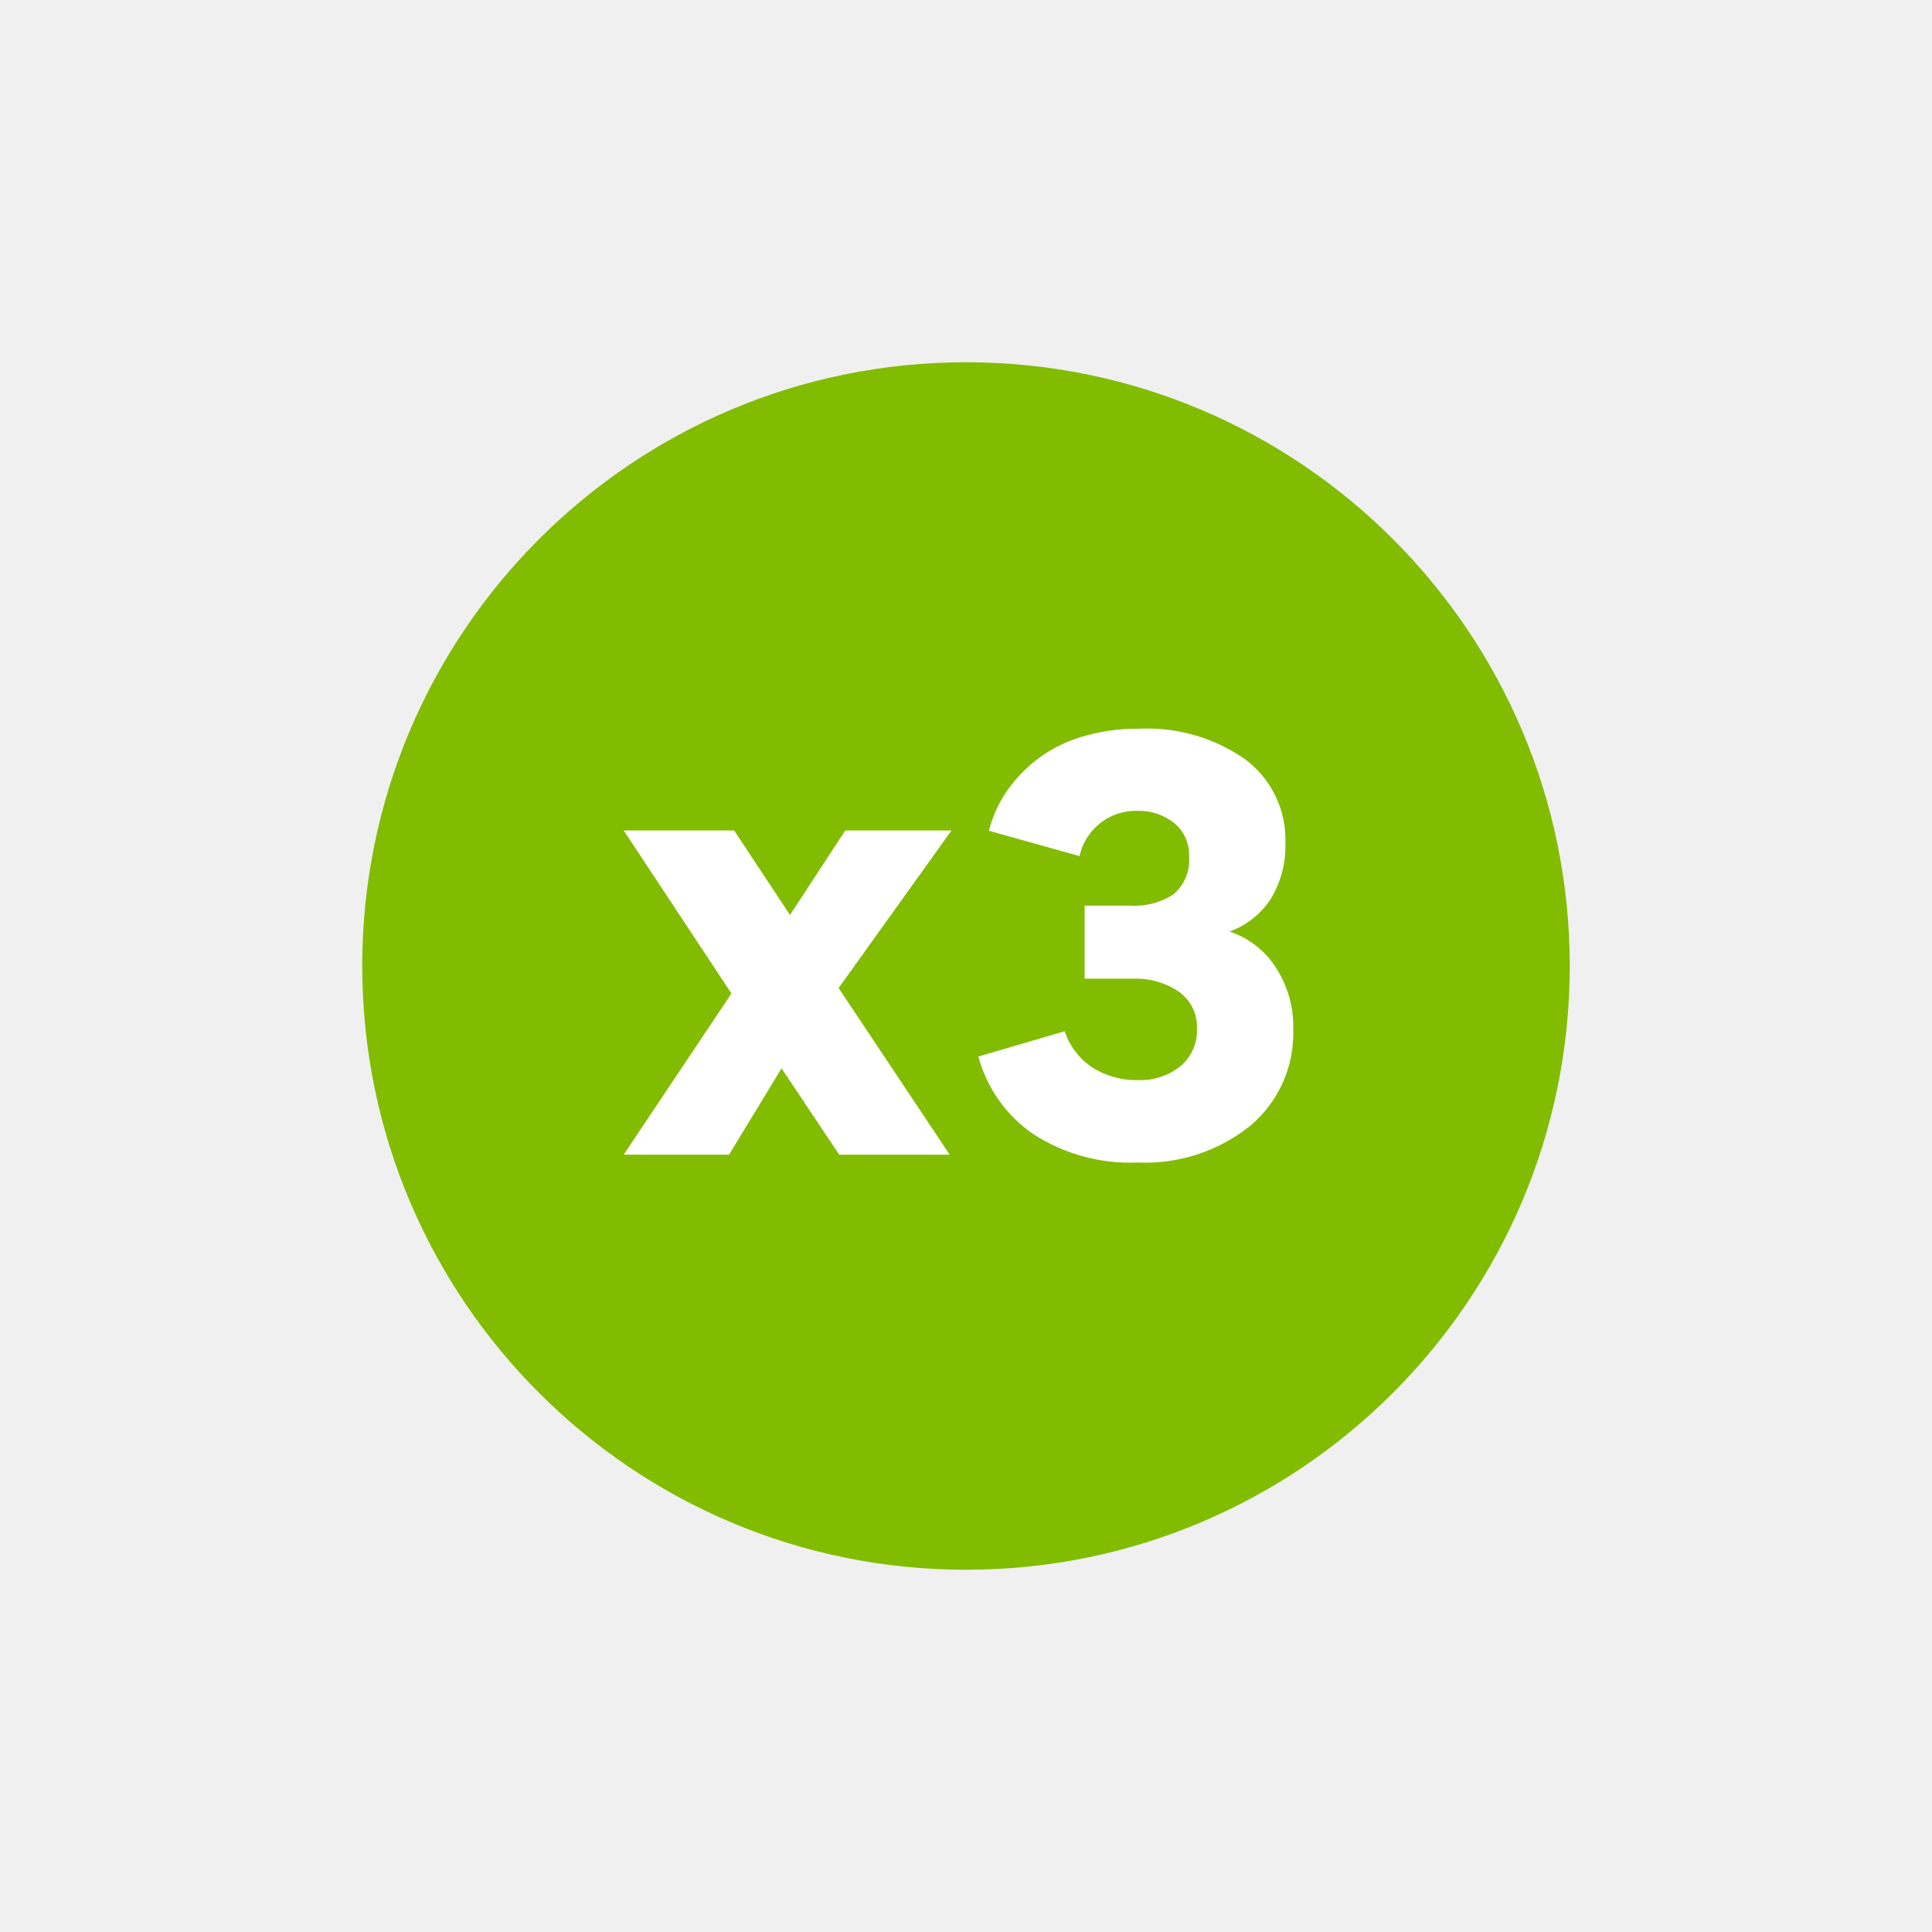
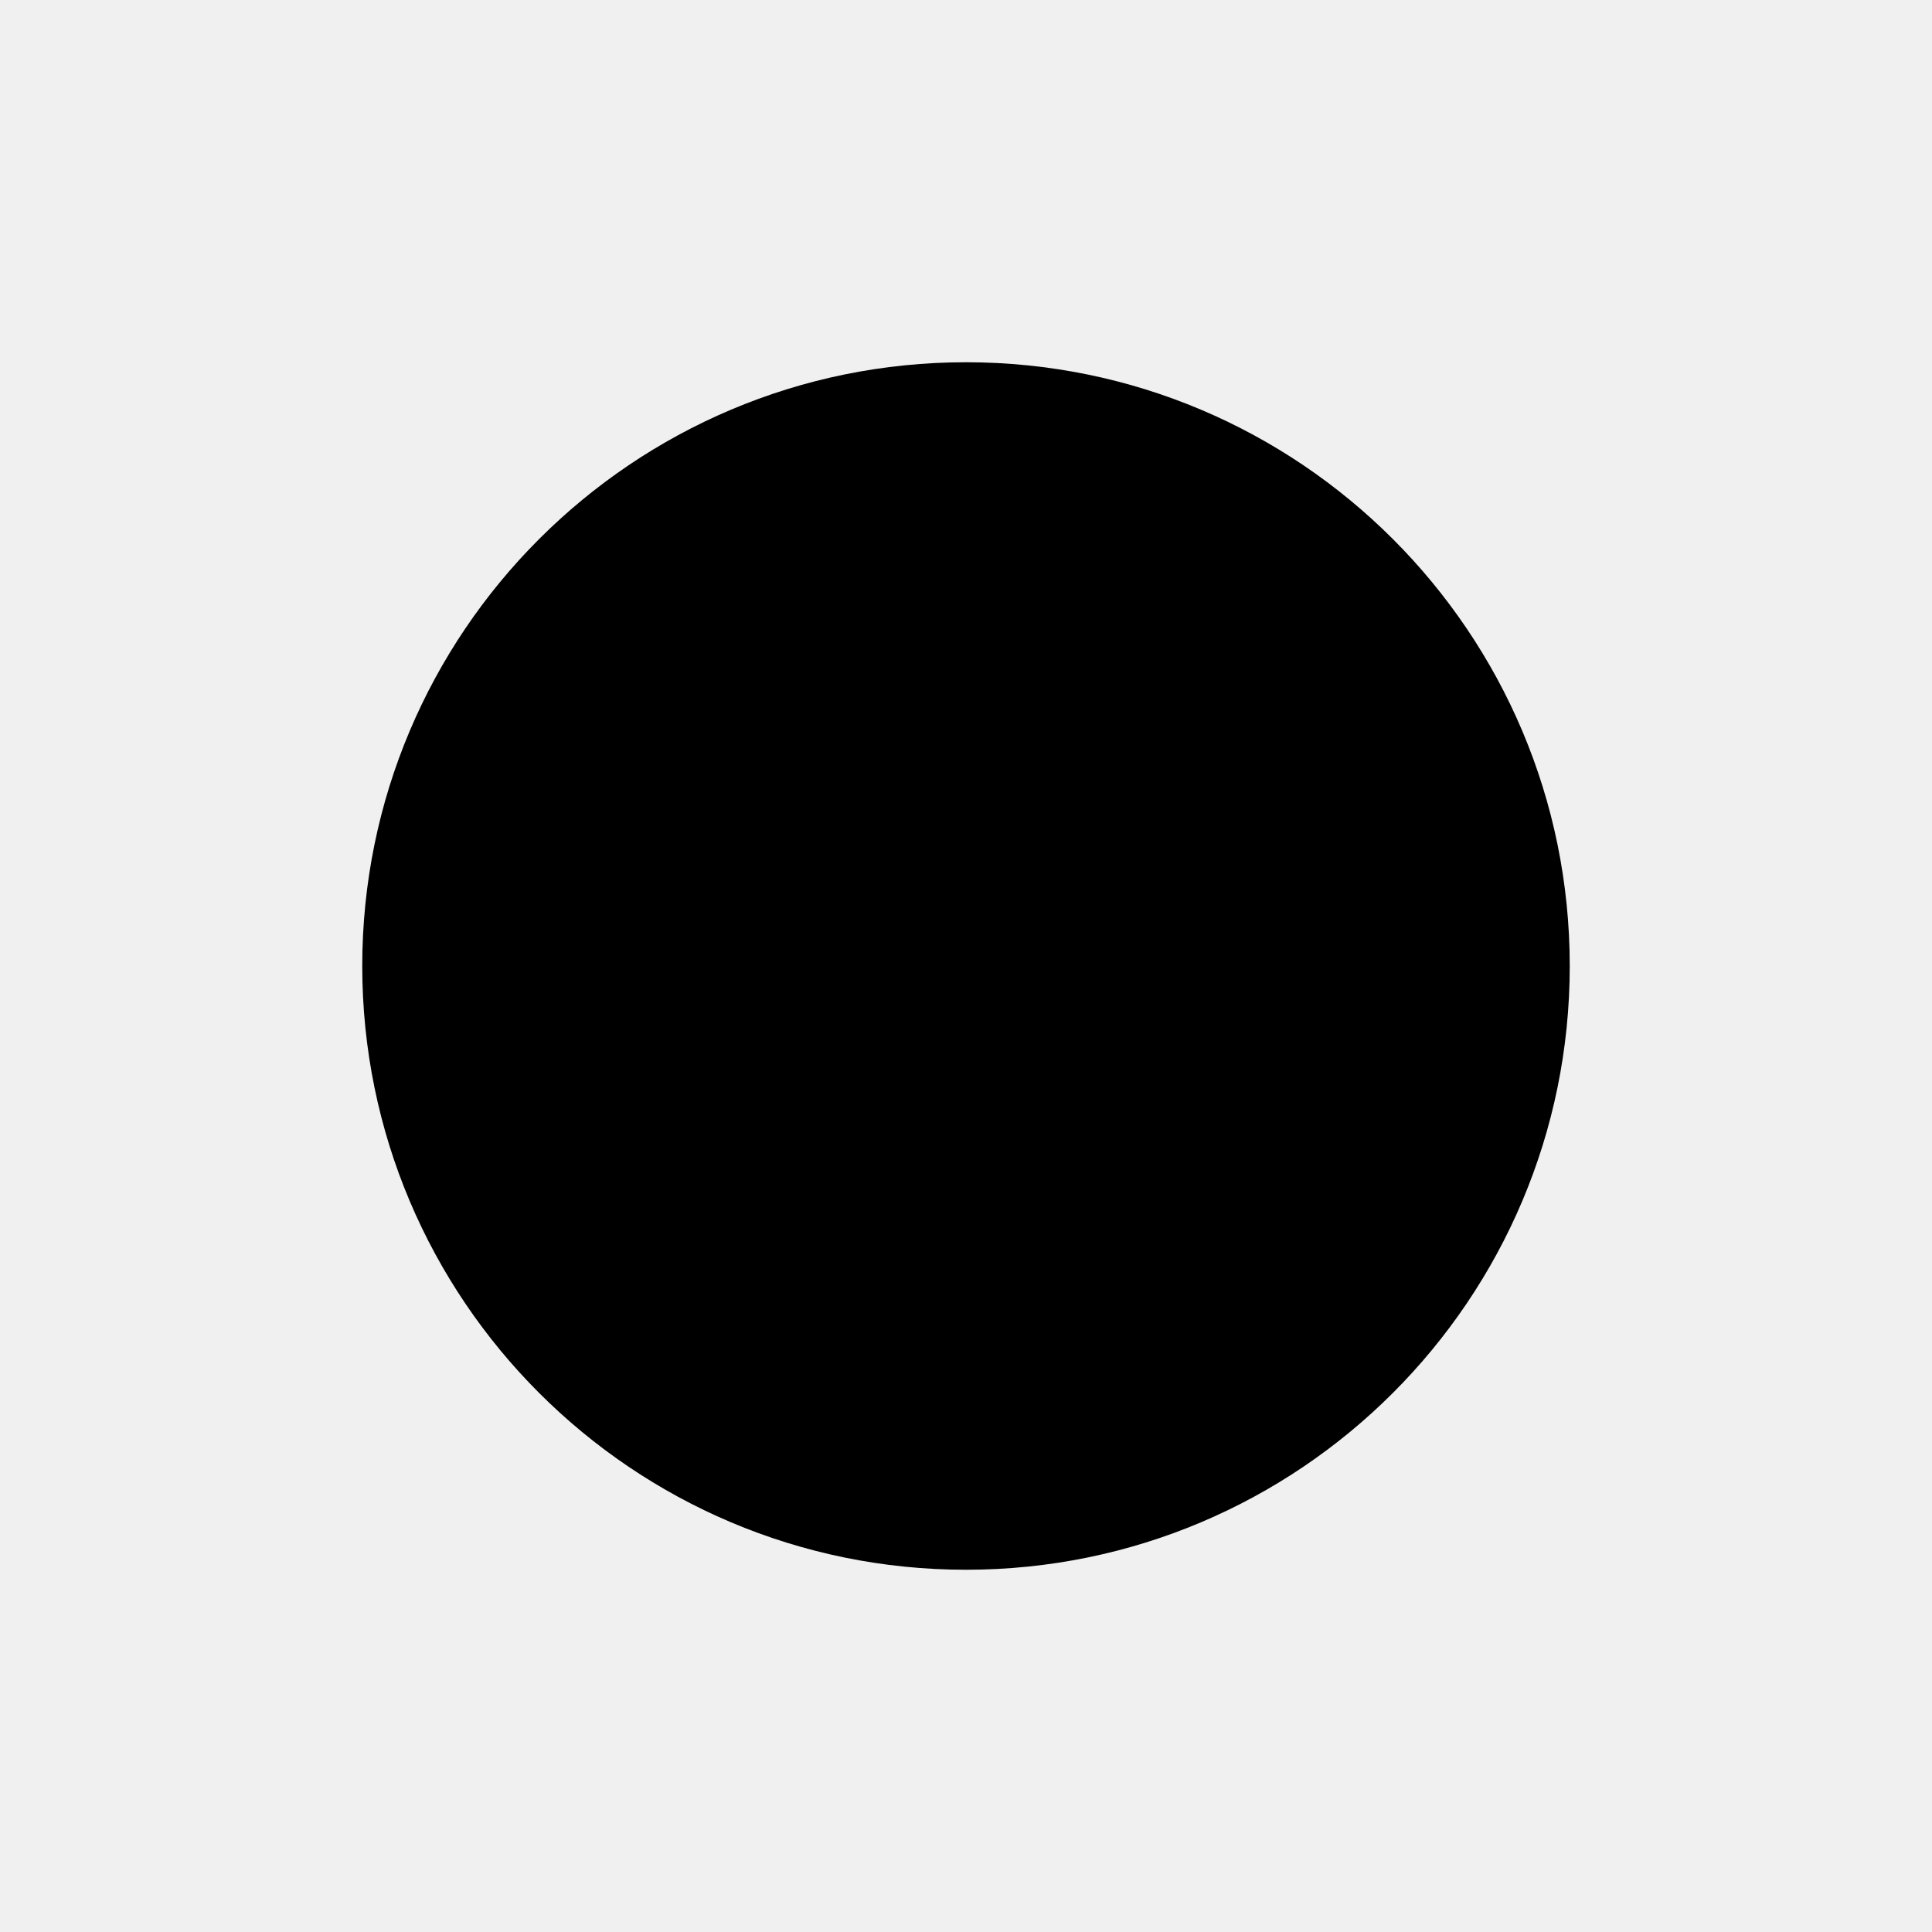
<svg xmlns="http://www.w3.org/2000/svg" viewBox="0 0 64 64">
-   <defs>
-     <style>.cls-3{fill:#fff}</style>
-   </defs>
-   <g id="Icon">
-     <circle cx="32" cy="32" r="20" fill="#81bc00" />
-     <path class="cls-3" d="M31.52 27.51l-3.74 5.22 3.68 5.52H27.8l-1.91-2.86-1.74 2.86h-3.49l3.57-5.34-3.57-5.4h3.66l1.85 2.8 1.83-2.8zM37.69 38.51a5.91 5.91 0 01-3.46-.94A4.55 4.55 0 0132.41 35l2.86-.84a2.28 2.28 0 00.9 1.19 2.72 2.72 0 001.56.43 2.1 2.1 0 001.36-.45 1.53 1.53 0 00.56-1.25 1.43 1.43 0 00-.6-1.23 2.55 2.55 0 00-1.54-.43h-1.58V30h1.51a2.35 2.35 0 001.44-.38 1.49 1.49 0 00.51-1.26 1.35 1.35 0 00-.5-1.1 1.87 1.87 0 00-1.2-.4 1.91 1.91 0 00-1.93 1.5l-3-.84a4 4 0 01.55-1.25 4.71 4.71 0 011-1.08 4.6 4.6 0 011.48-.77 6.25 6.25 0 011.93-.28 5.67 5.67 0 013.51 1 3.31 3.31 0 011.35 2.78 3.37 3.37 0 01-.48 1.85 2.75 2.75 0 01-1.37 1.09 2.88 2.88 0 011.5 1.14 3.56 3.56 0 01.61 2.12 4 4 0 01-1.42 3.17 5.56 5.56 0 01-3.73 1.22z" />
-   </g>
+   <circle cx="32" cy="32" r="20" />
+   <path d="M31.52 27.51l-3.74 5.22 3.68 5.52H27.8l-1.91-2.86-1.74 2.86h-3.49l3.57-5.34-3.57-5.4h3.66l1.85 2.8 1.83-2.8zM37.69 38.51a5.91 5.91 0 01-3.46-.94A4.55 4.55 0 0132.41 35l2.86-.84a2.28 2.28 0 00.9 1.19 2.72 2.72 0 001.56.43 2.1 2.1 0 001.36-.45 1.53 1.53 0 00.56-1.25 1.43 1.43 0 00-.6-1.23 2.55 2.55 0 00-1.54-.43h-1.58V30h1.51a2.35 2.35 0 001.44-.38 1.49 1.49 0 00.51-1.26 1.35 1.35 0 00-.5-1.1 1.87 1.87 0 00-1.2-.4 1.91 1.91 0 00-1.93 1.5l-3-.84a4 4 0 01.55-1.25 4.71 4.71 0 011-1.08 4.6 4.6 0 011.48-.77 6.25 6.25 0 011.93-.28 5.67 5.67 0 013.51 1 3.31 3.31 0 011.35 2.78 3.37 3.37 0 01-.48 1.85 2.75 2.75 0 01-1.37 1.09 2.88 2.88 0 011.5 1.14 3.56 3.56 0 01.61 2.12 4 4 0 01-1.42 3.17 5.56 5.56 0 01-3.73 1.22z" />
</svg>
